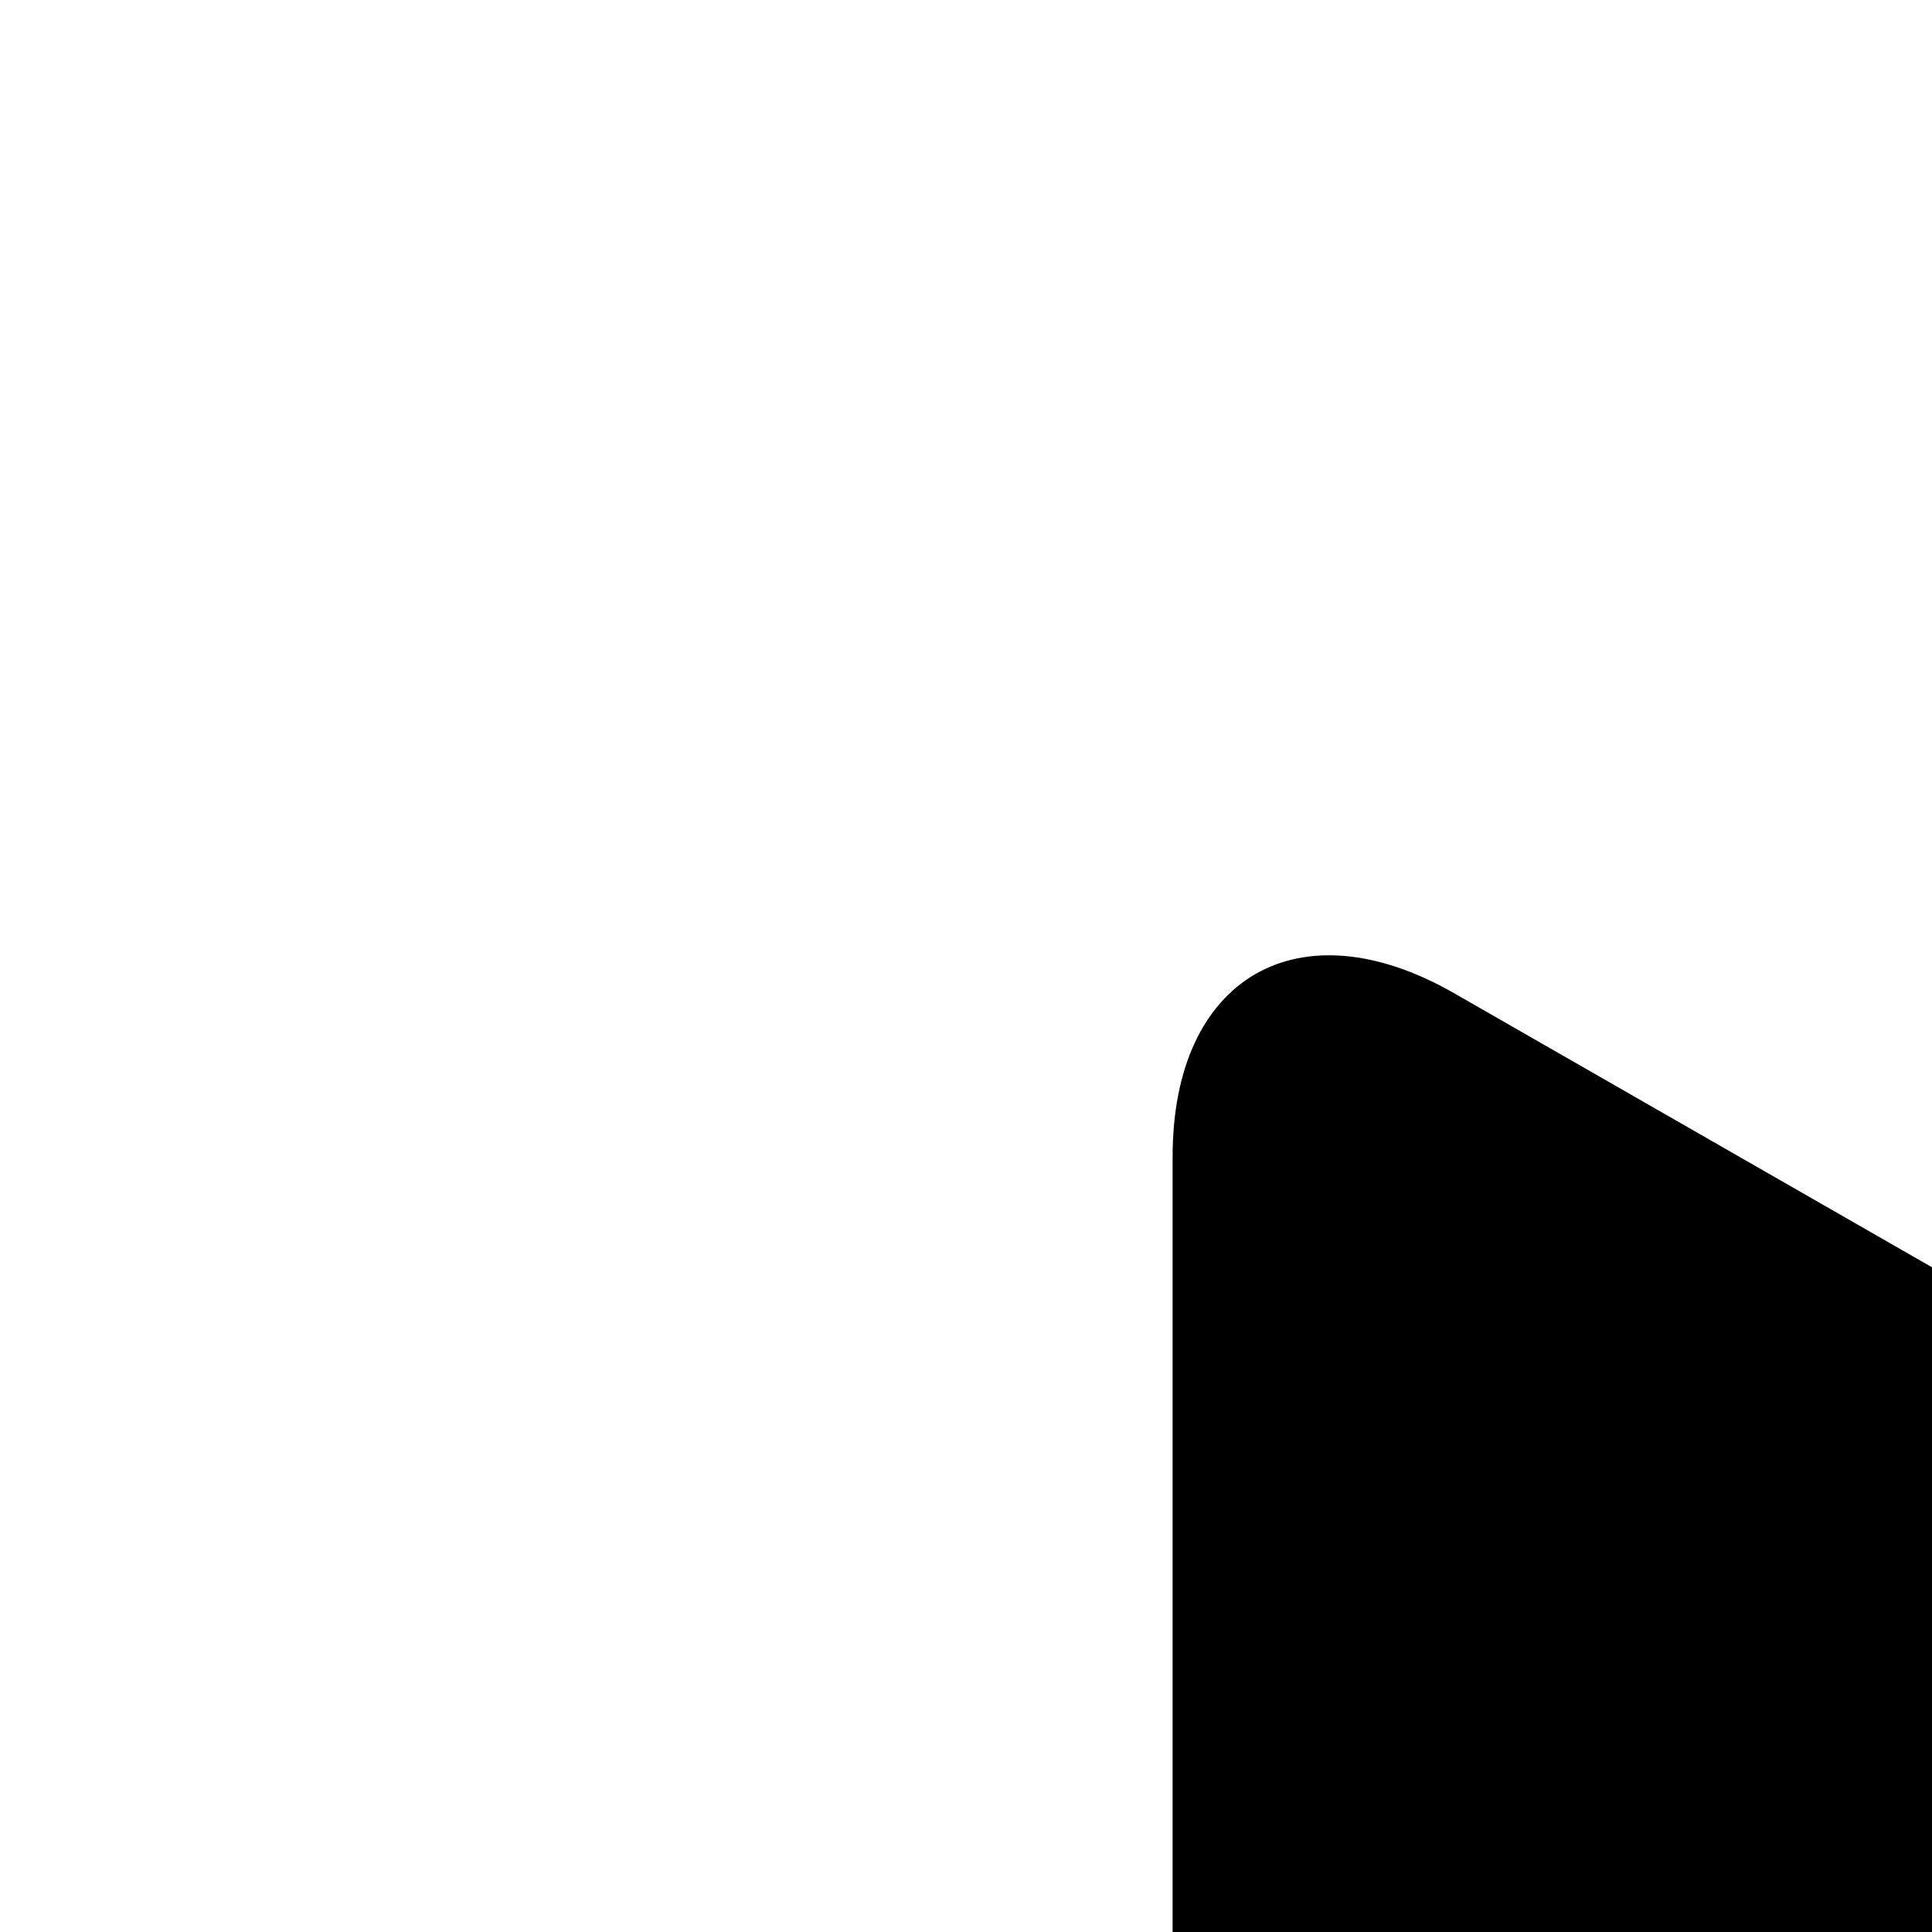
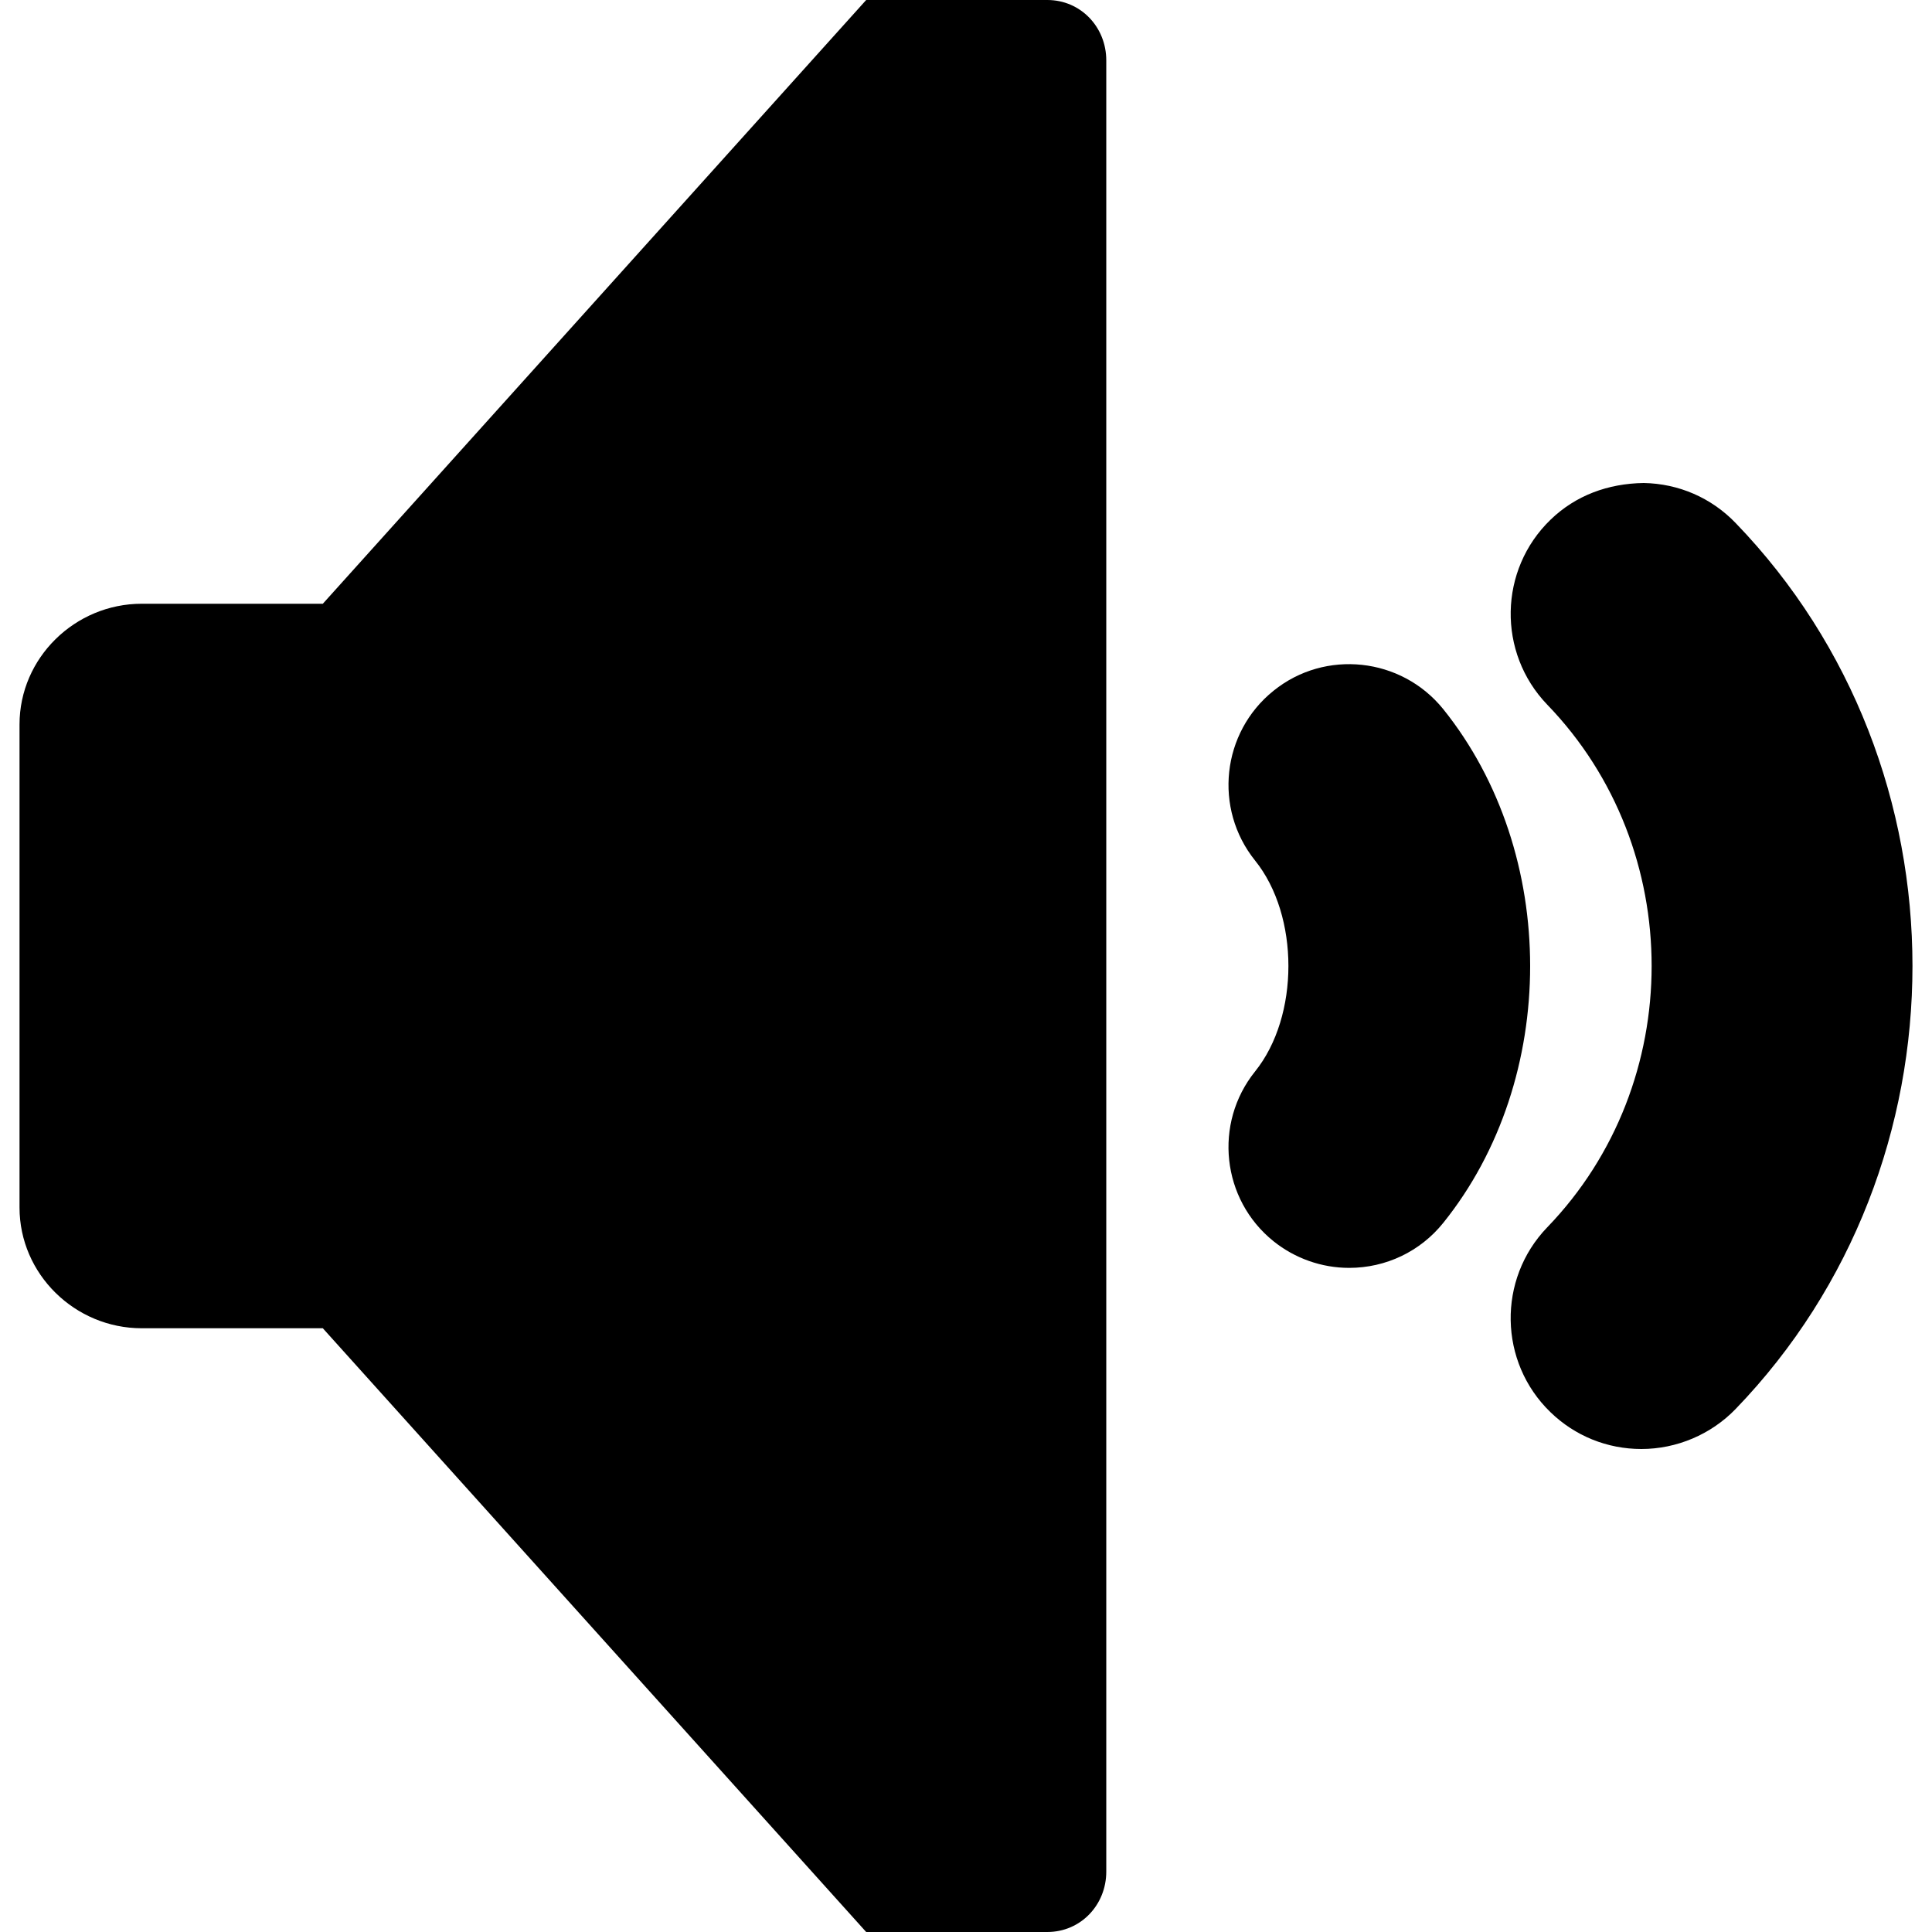
- <svg xmlns="http://www.w3.org/2000/svg" style="transform: matrix(1.85, 0, 0, 1.85, 0, 0); backface-visibility: hidden; transform-origin: 50% 50% 0px; cursor: move; transition: none 0s ease 0s ;" width="100%" height="100%" version="1.1" viewBox="0 0 64 64">
+ <svg xmlns="http://www.w3.org/2000/svg" version="1.1" id="Capa_1" x="0px" y="0px" viewBox="0 0 512 512" style="enable-background:new 0 0 512 512;" xml:space="preserve">
  <g>
-     <path d="M26.042,17.787c-2.786-1.598-5.045-0.289-5.045,2.922v23.695c0,3.213,2.259,4.521,5.045,2.924l20.71-11.877 c2.787-1.598,2.787-4.189,0-5.787L26.042,17.787z">
- </path>
+     <path d="M277.549,0h-48l-144,160h-48c-17.672,0-32.375,14.326-32.375,32v128c0,17.672,14.703,32,32.375,32h48l144,160h48   c8.836,0,15.625-7.164,15.625-16V16C293.174,7.164,286.385,0,277.549,0z" />
+     <path d="M382.456,187.906c-11.109-13.727-31.297-15.891-44.961-4.844c-13.75,11.047-15.941,31.234-4.879,45   c11.77,14.625,11.77,41.25-0.008,55.883c-11.055,13.758-8.863,33.945,4.883,44.992c5.664,4.555,12.781,7.063,20.043,7.063   c9.762,0,18.859-4.352,24.953-11.938C413.182,285.898,413.182,226.102,382.456,187.906z" />
+     <path d="M459.936,138.578c-6.426-6.664-15.07-10.414-24.34-10.578c-9.477,0.141-18.035,3.297-24.684,9.727   c-13.738,13.266-14.133,35.25-0.867,49.023c36.879,38.18,36.879,100.313-0.016,138.508c-13.25,13.758-12.855,35.742,0.859,48.984   c6.484,6.297,15.043,9.758,24.098,9.758c9.352,0,18.441-3.852,24.949-10.578C522.456,308.672,522.456,203.32,459.936,138.578z" />
  </g>
+   <g>
+ </g>
+   <g>
+ </g>
+   <g>
+ </g>
+   <g>
+ </g>
+   <g>
+ </g>
+   <g>
+ </g>
+   <g>
+ </g>
+   <g>
+ </g>
+   <g>
+ </g>
+   <g>
+ </g>
+   <g>
+ </g>
+   <g>
+ </g>
+   <g>
+ </g>
+   <g>
+ </g>
+   <g>
+ </g>
</svg>
